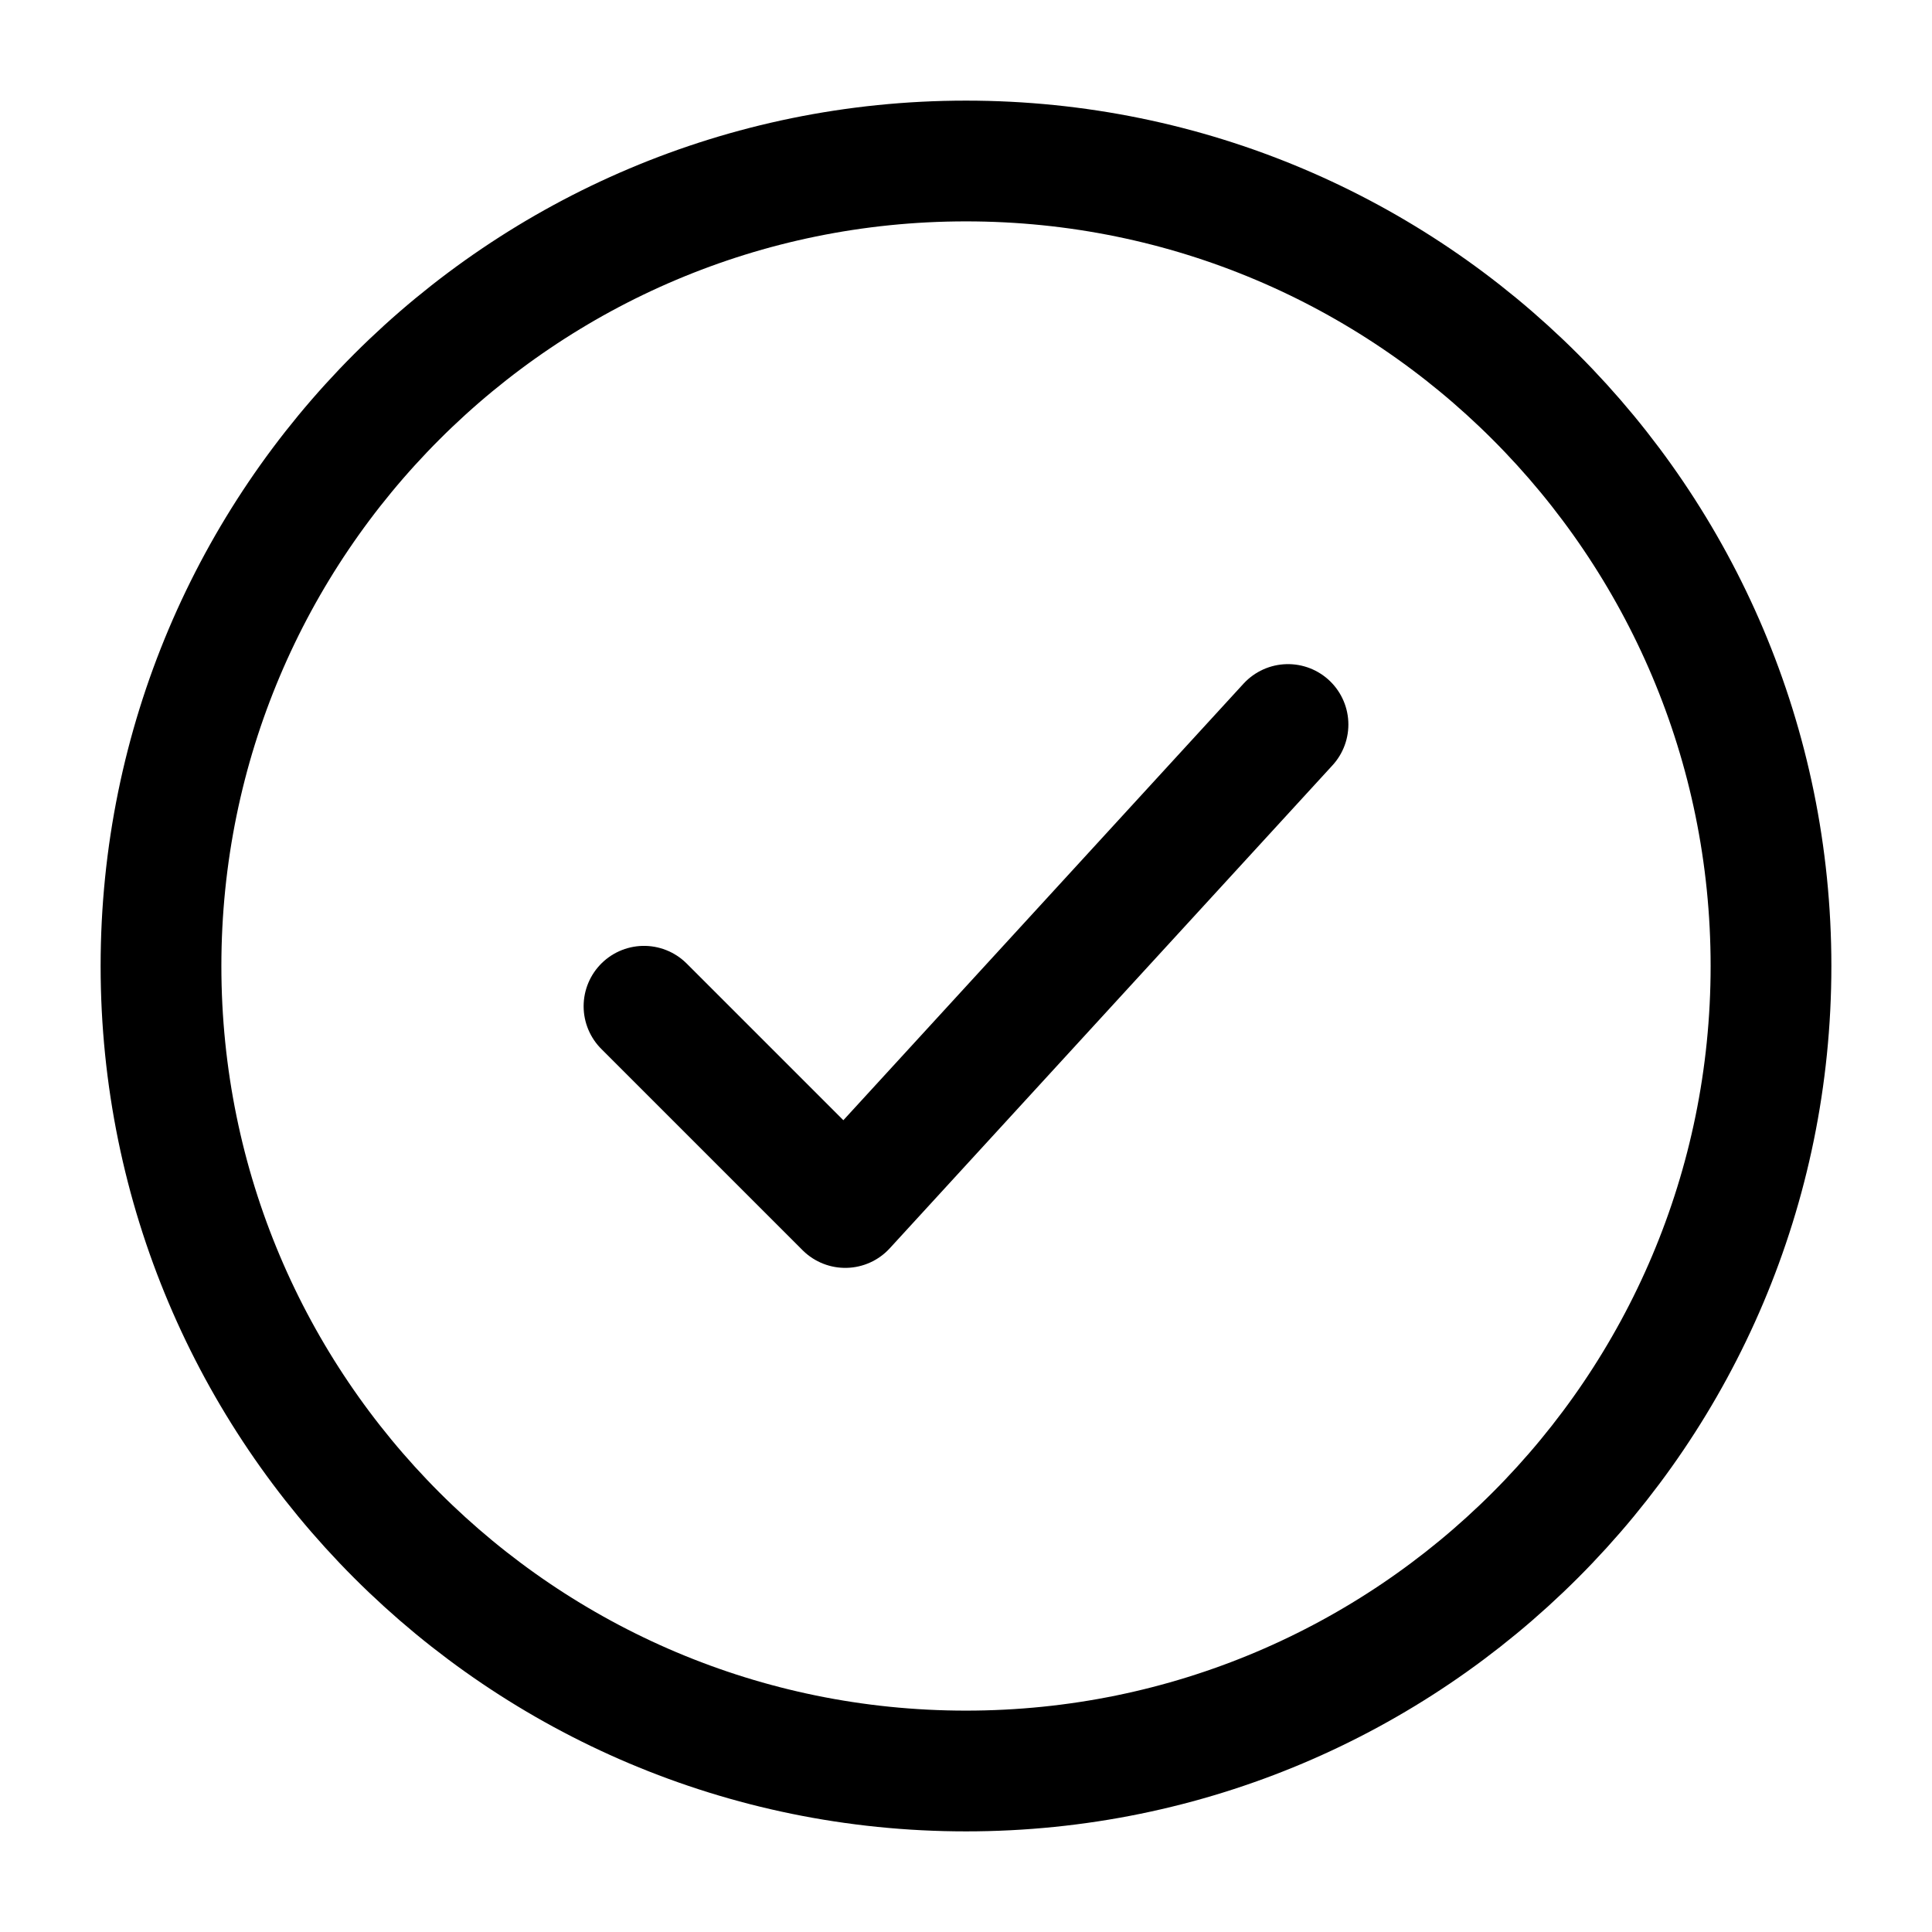
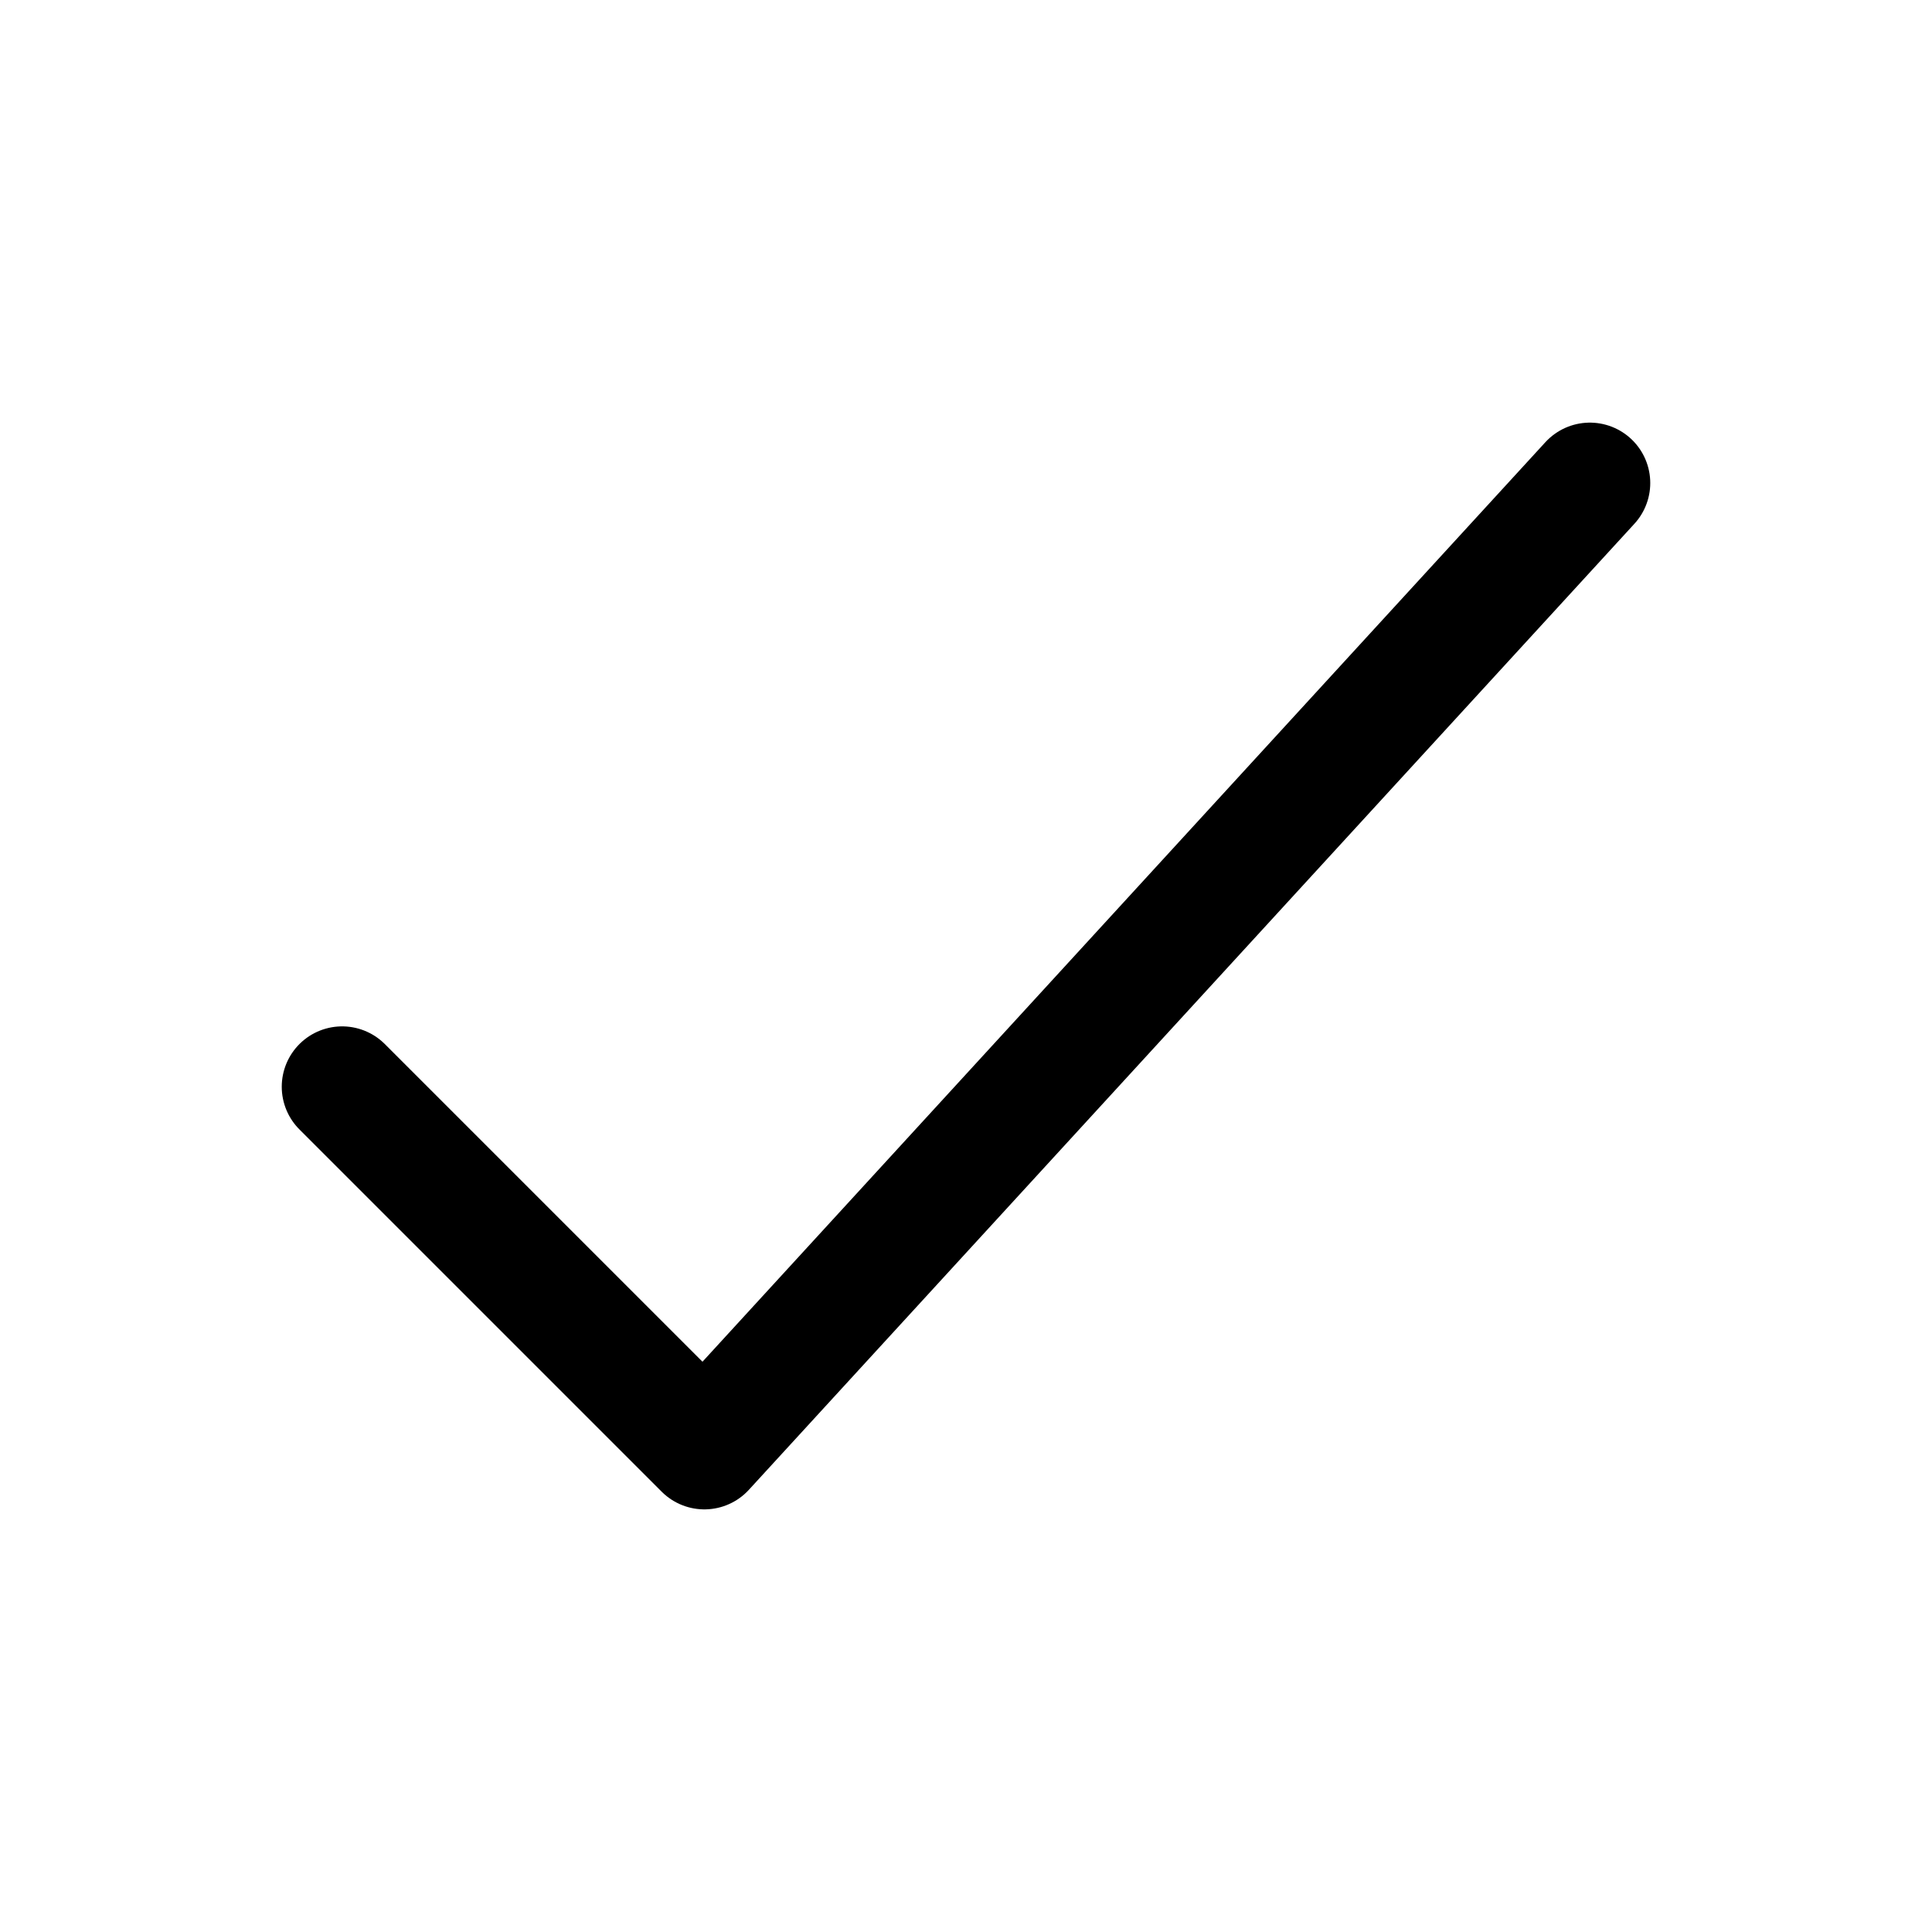
- <svg xmlns="http://www.w3.org/2000/svg" viewBox="0 0 24 24" width="24" height="24" color="currentColor" fill="none">
-   <path d="M22 12C22 6.477 17.523 2 12 2C6.477 2 2 6.477 2 12C2 17.523 6.477 22 12 22C17.523 22 22 17.523 22 12Z" stroke="currentColor" stroke-width="1.5" />
-   <path d="M8 12.5L10.5 15L16 9" stroke="currentColor" stroke-width="1.5" stroke-linecap="round" stroke-linejoin="round" />
+ <svg xmlns="http://www.w3.org/2000/svg" width="24" height="24" viewBox="0 0 24 24" fill="none">
+   <path d="M4.25 13.5L8.75 18L19.75 6" stroke="currentColor" stroke-width="1.5" stroke-linecap="round" stroke-linejoin="round" />
</svg>
